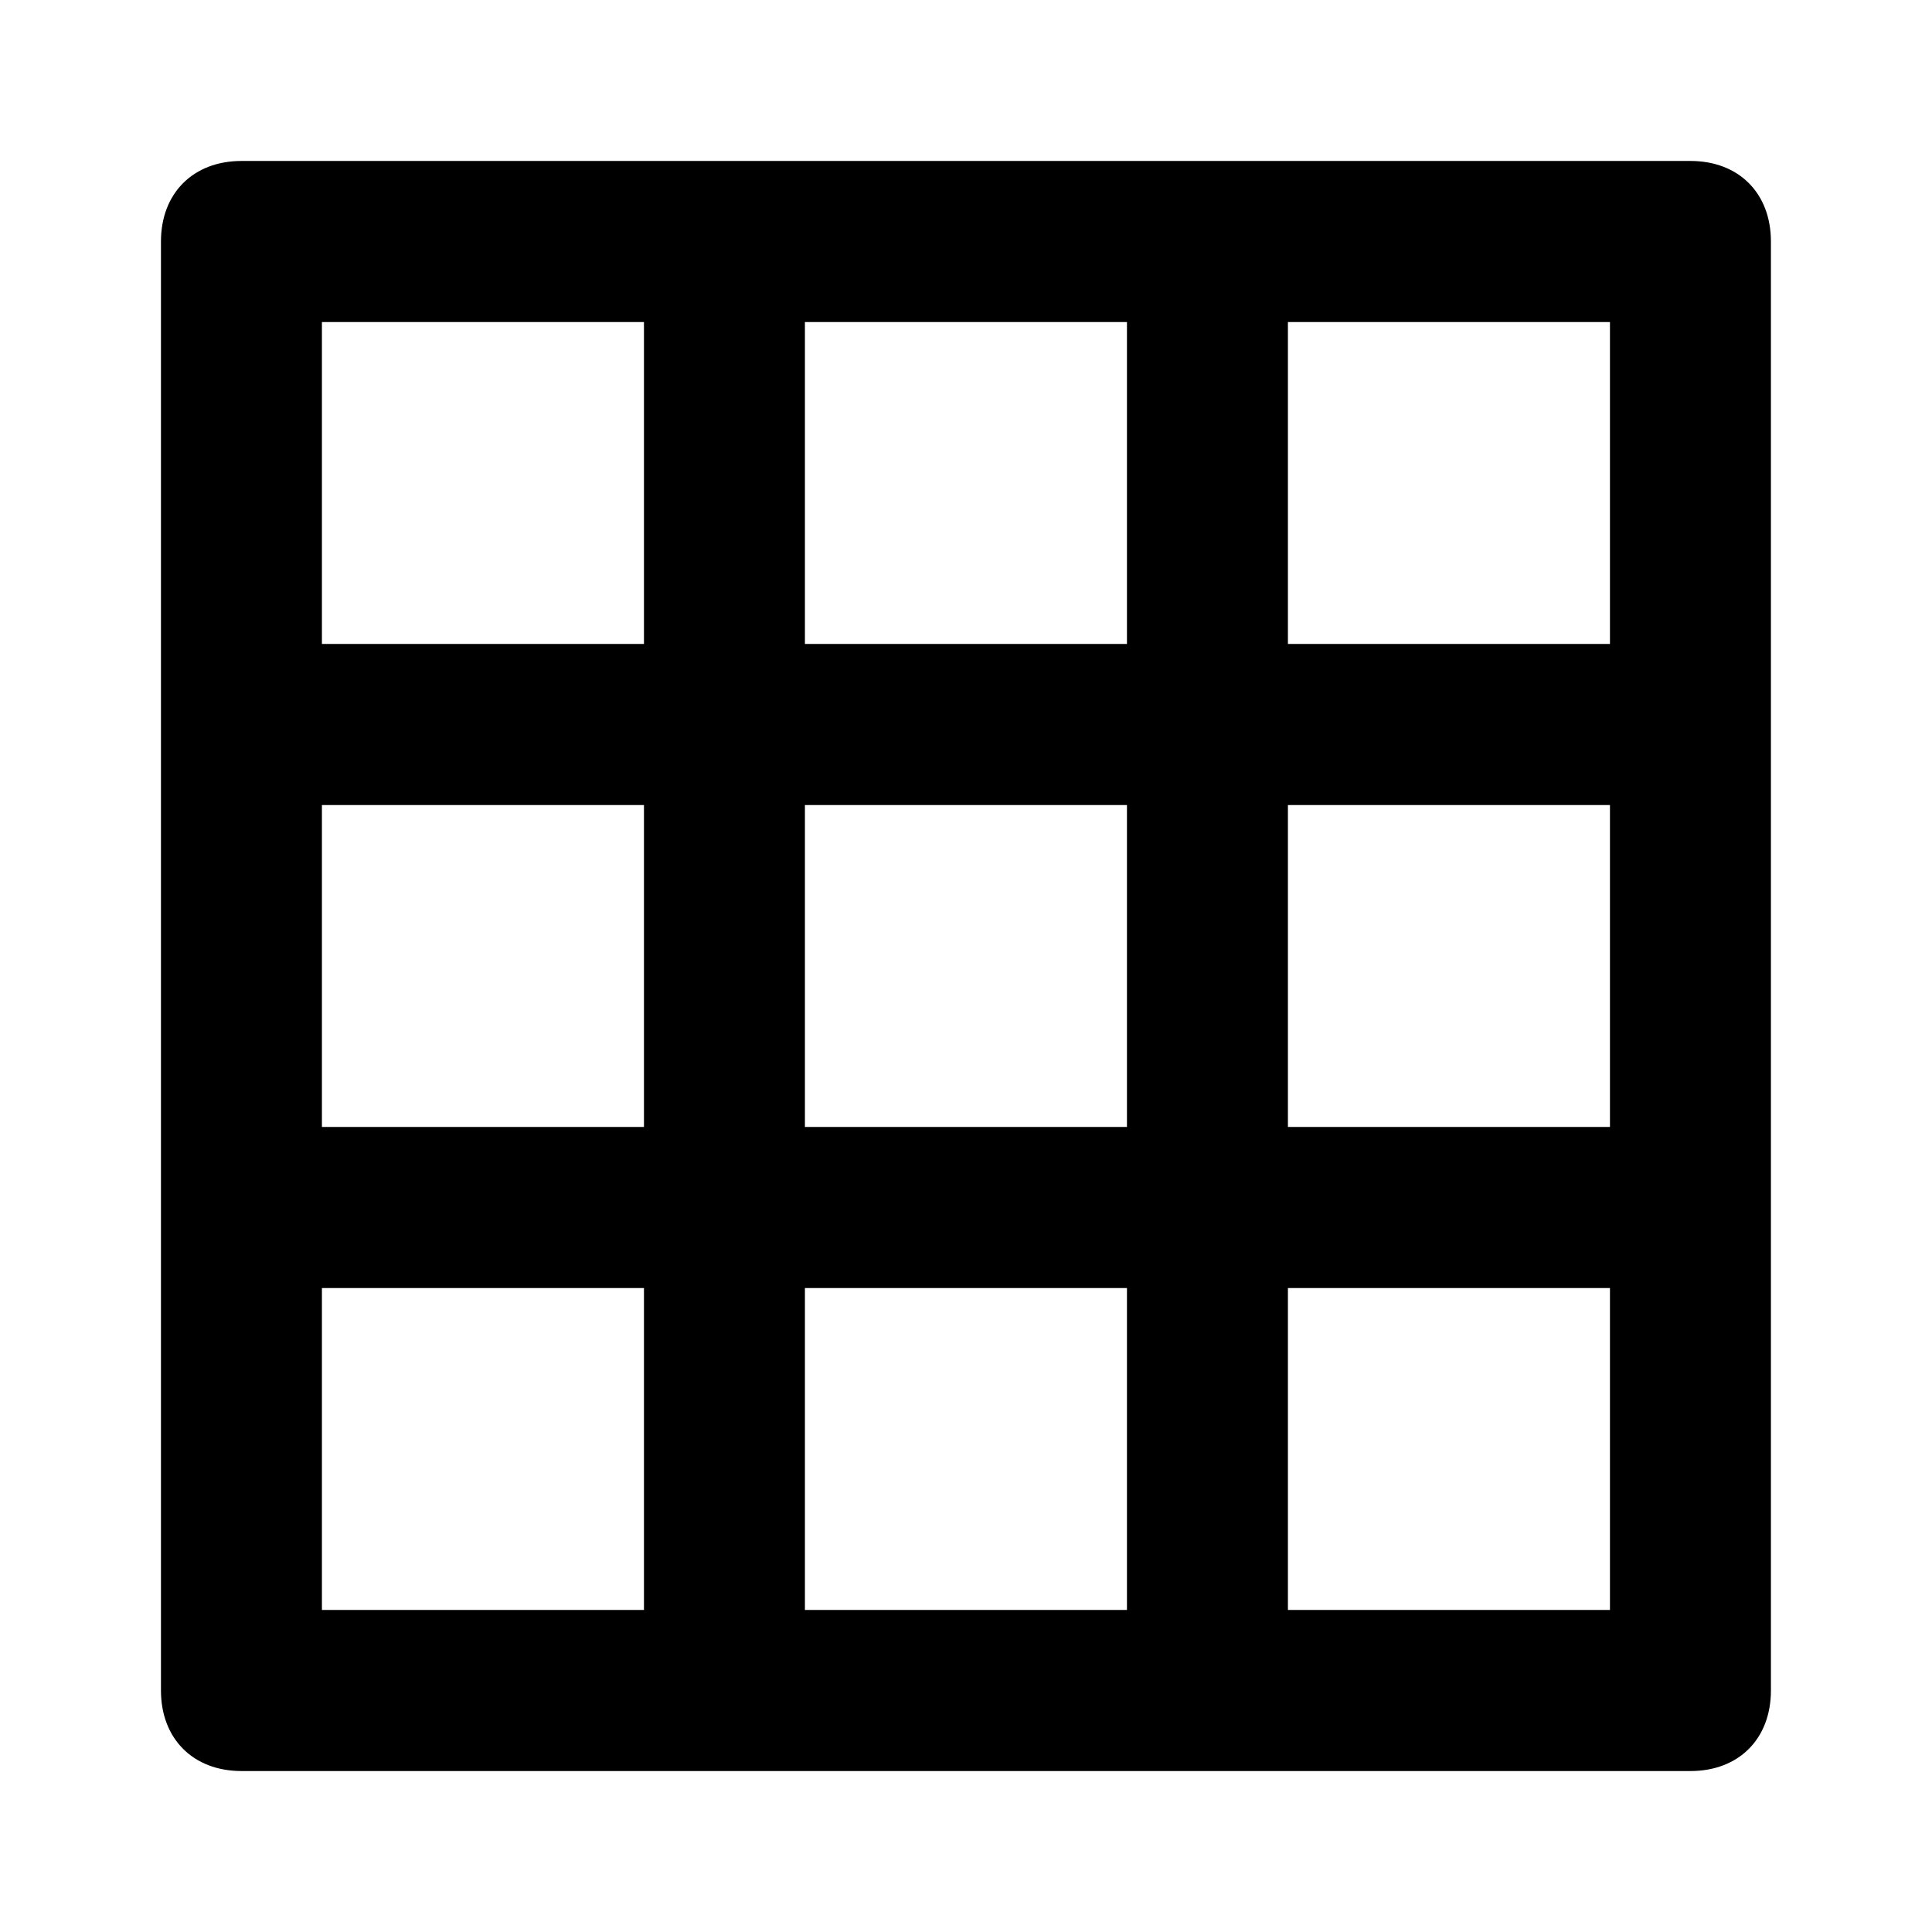
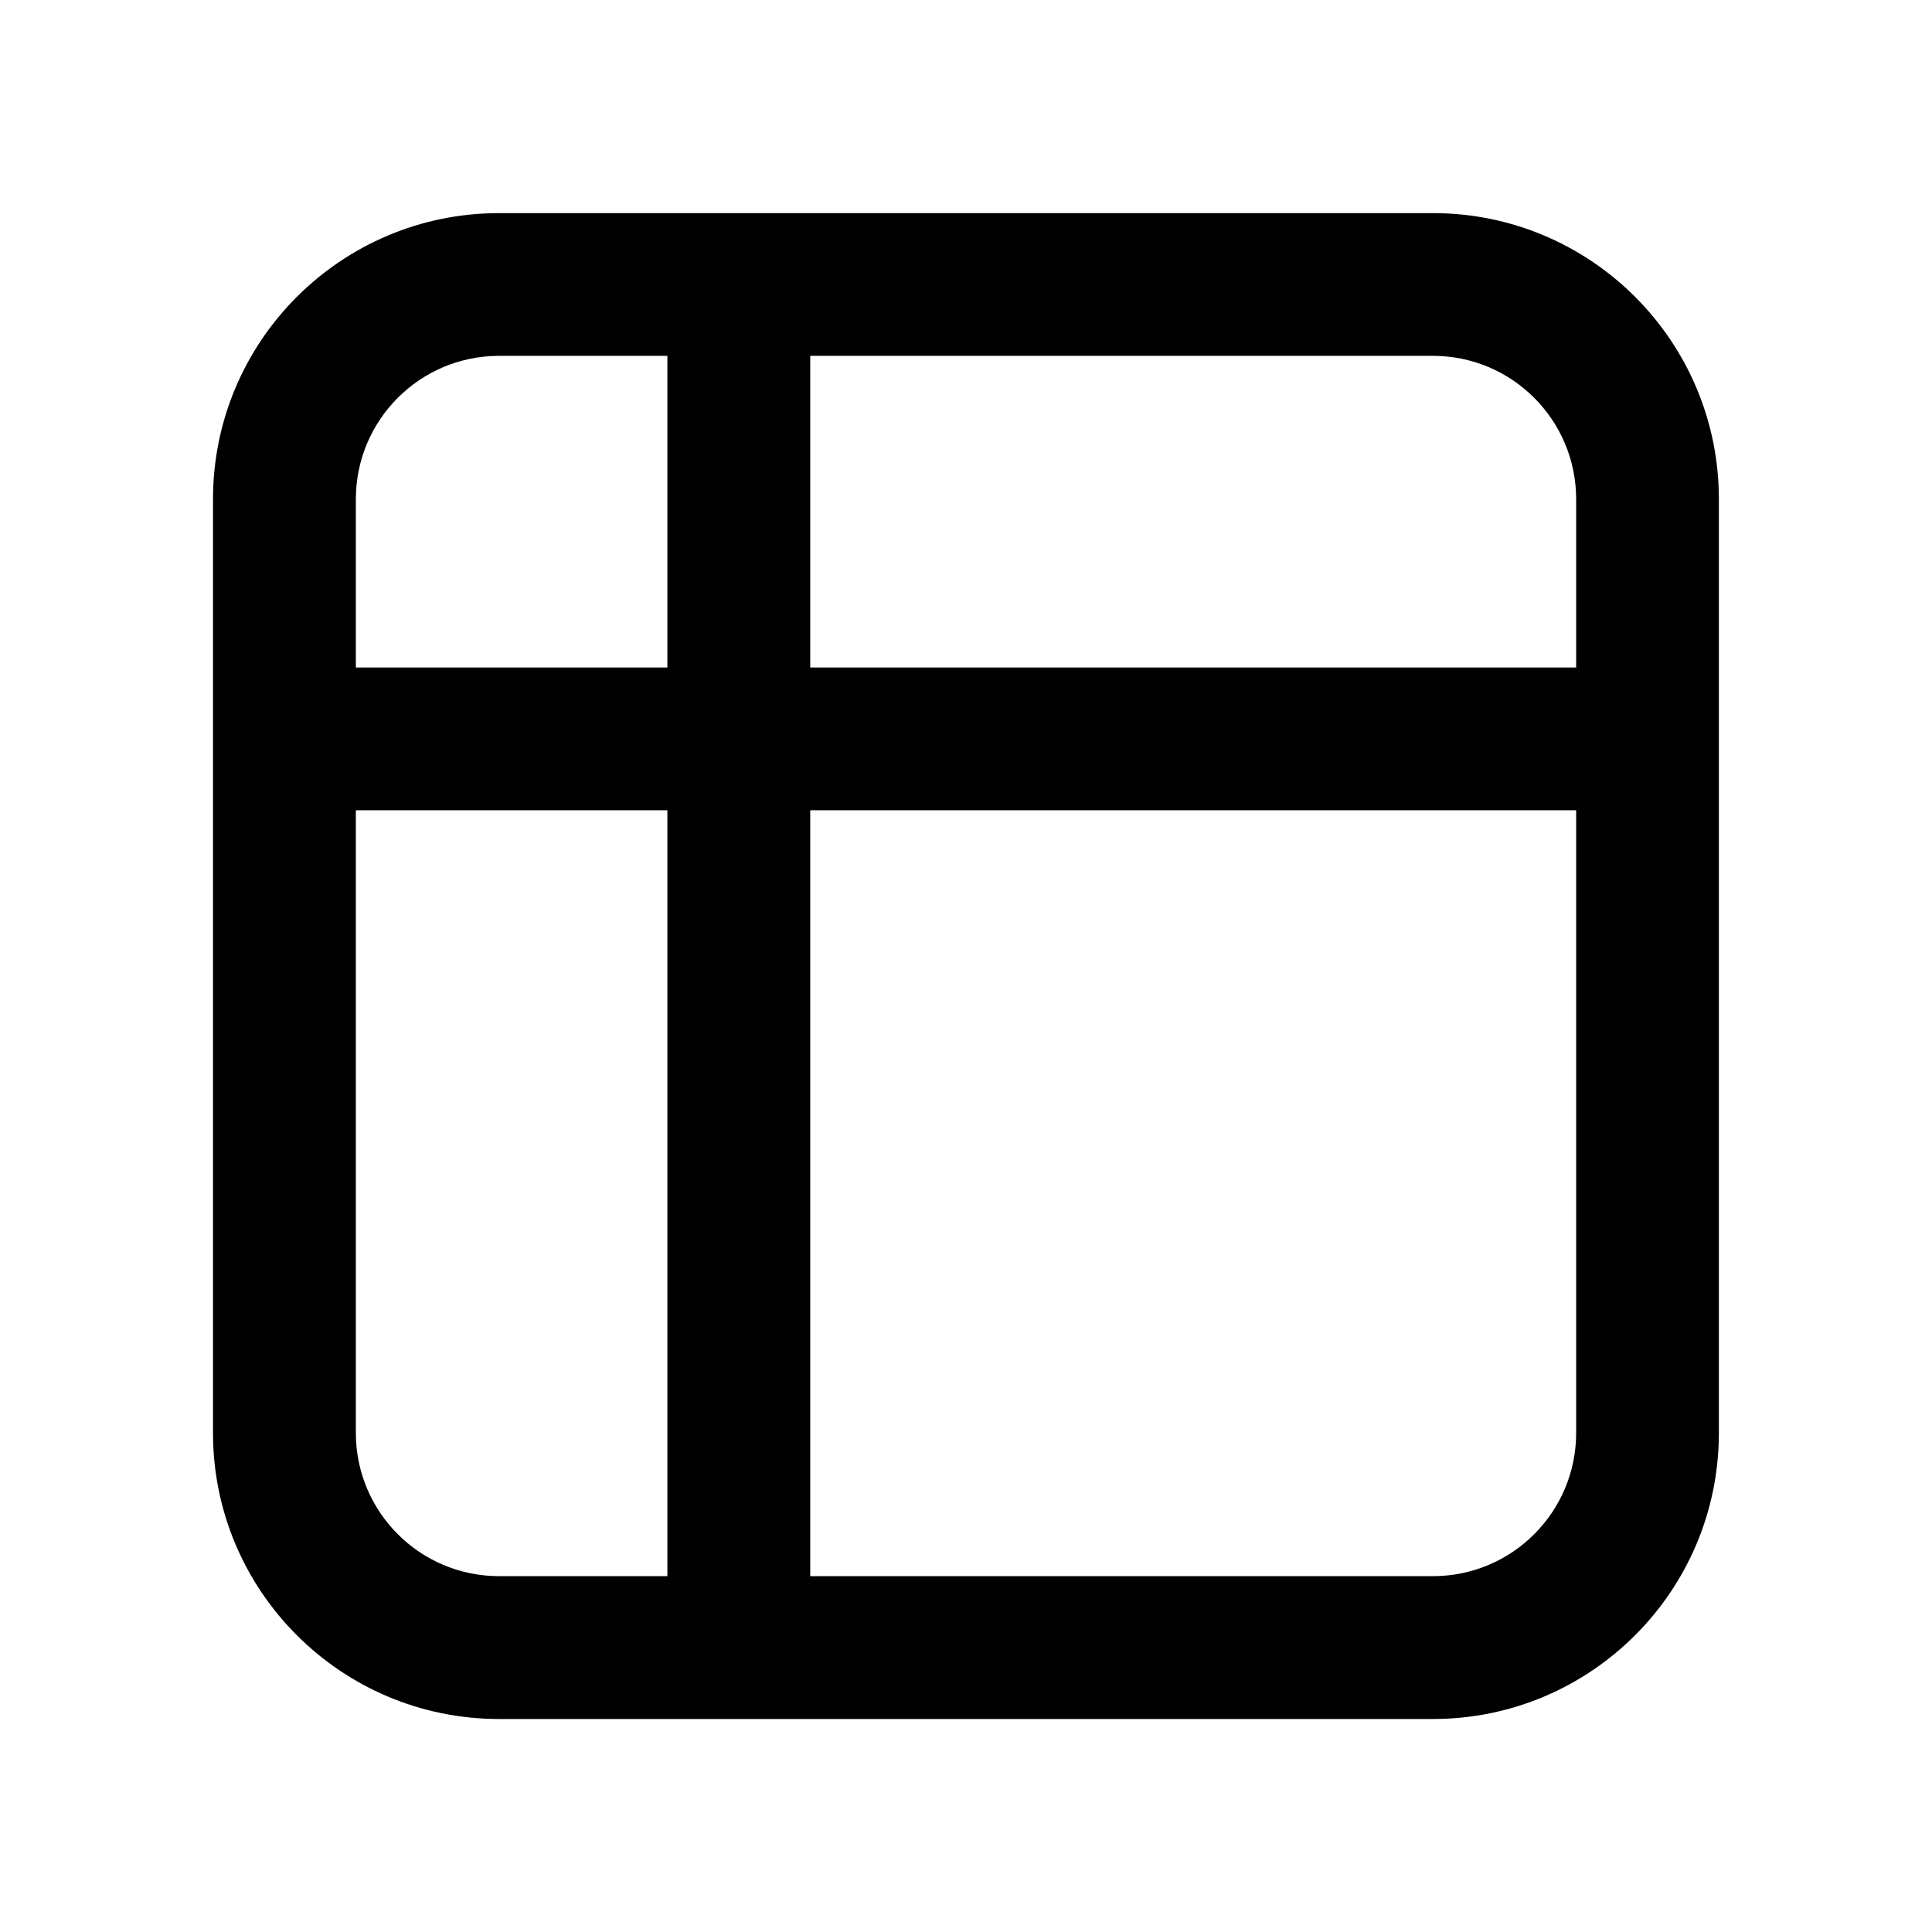
<svg xmlns="http://www.w3.org/2000/svg" width="16" height="16" viewBox="0 0 16 16" fill="none">
-   <path d="M14 1.333H2C1.6 1.333 1.333 1.6 1.333 2V14C1.333 14.4 1.6 14.667 2 14.667H14C14.4 14.667 14.666 14.4 14.666 14V2C14.666 1.6 14.4 1.333 14 1.333ZM6.666 13.333V10.667H9.333V13.333H6.666ZM6.666 9.333V6.667H9.333V9.333H6.666ZM2.666 6.667H5.333V9.333H2.666V6.667ZM6.666 5.333V2.667H9.333V5.333H6.666ZM10.666 6.667H13.333V9.333H10.666V6.667ZM13.333 5.333H10.666V2.667H13.333V5.333ZM5.333 2.667V5.333H2.666V2.667H5.333ZM2.666 10.667H5.333V13.333H2.666V10.667ZM10.666 13.333V10.667H13.333V13.333H10.666Z" fill="black" />
+   <path fill-rule="evenodd" clip-rule="evenodd" d="M1.764 4.134C1.764 2.825 2.825 1.765 4.133 1.765H11.867C13.175 1.765 14.235 2.825 14.235 4.134V11.867C14.235 13.175 13.175 14.236 11.867 14.236H4.133C2.825 14.236 1.764 13.175 1.764 11.867V6.146C1.764 6.137 1.764 6.128 1.764 6.119C1.764 6.11 1.764 6.1 1.764 6.091V4.134ZM2.947 6.71V11.867C2.947 12.522 3.478 13.053 4.133 13.053H5.527V6.71H2.947ZM5.527 5.528H2.947V4.134C2.947 3.478 3.478 2.947 4.133 2.947H5.527V5.528ZM6.71 6.71V13.053H11.867C12.522 13.053 13.053 12.522 13.053 11.867V6.71L6.71 6.71ZM13.053 5.528L6.71 5.528V2.947H11.867C12.522 2.947 13.053 3.478 13.053 4.134V5.528Z" fill="black" />
</svg>
